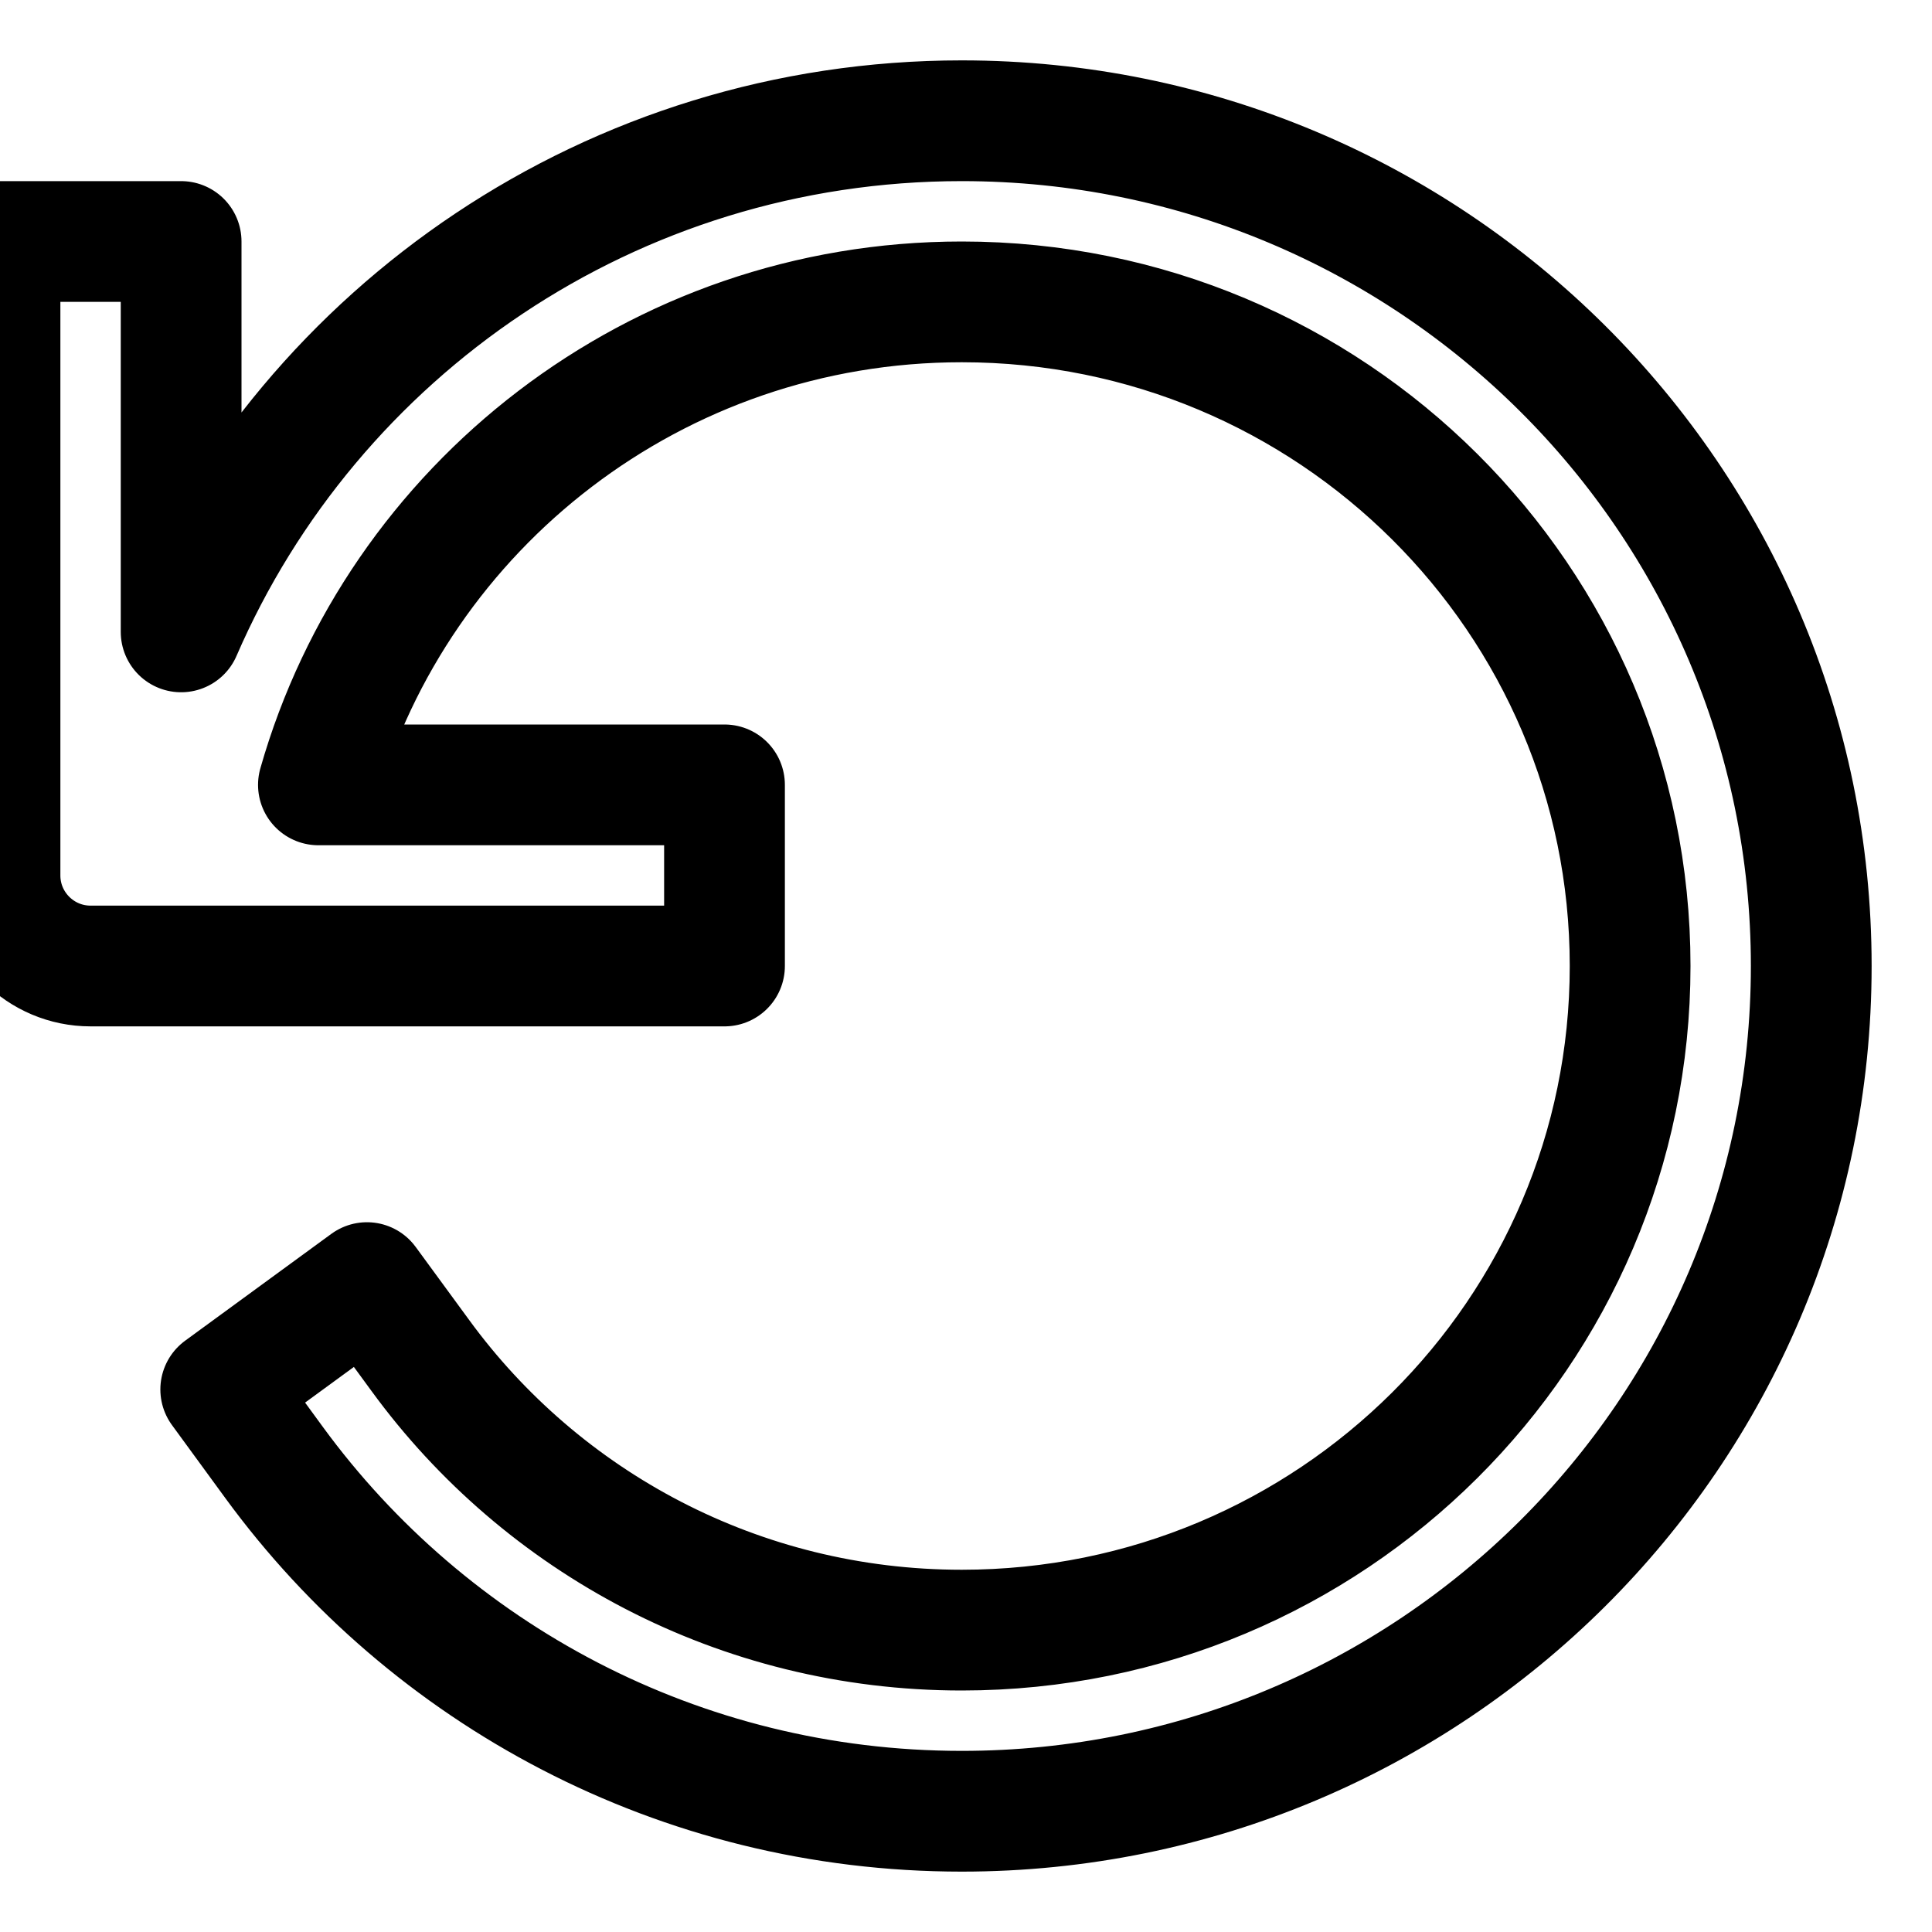
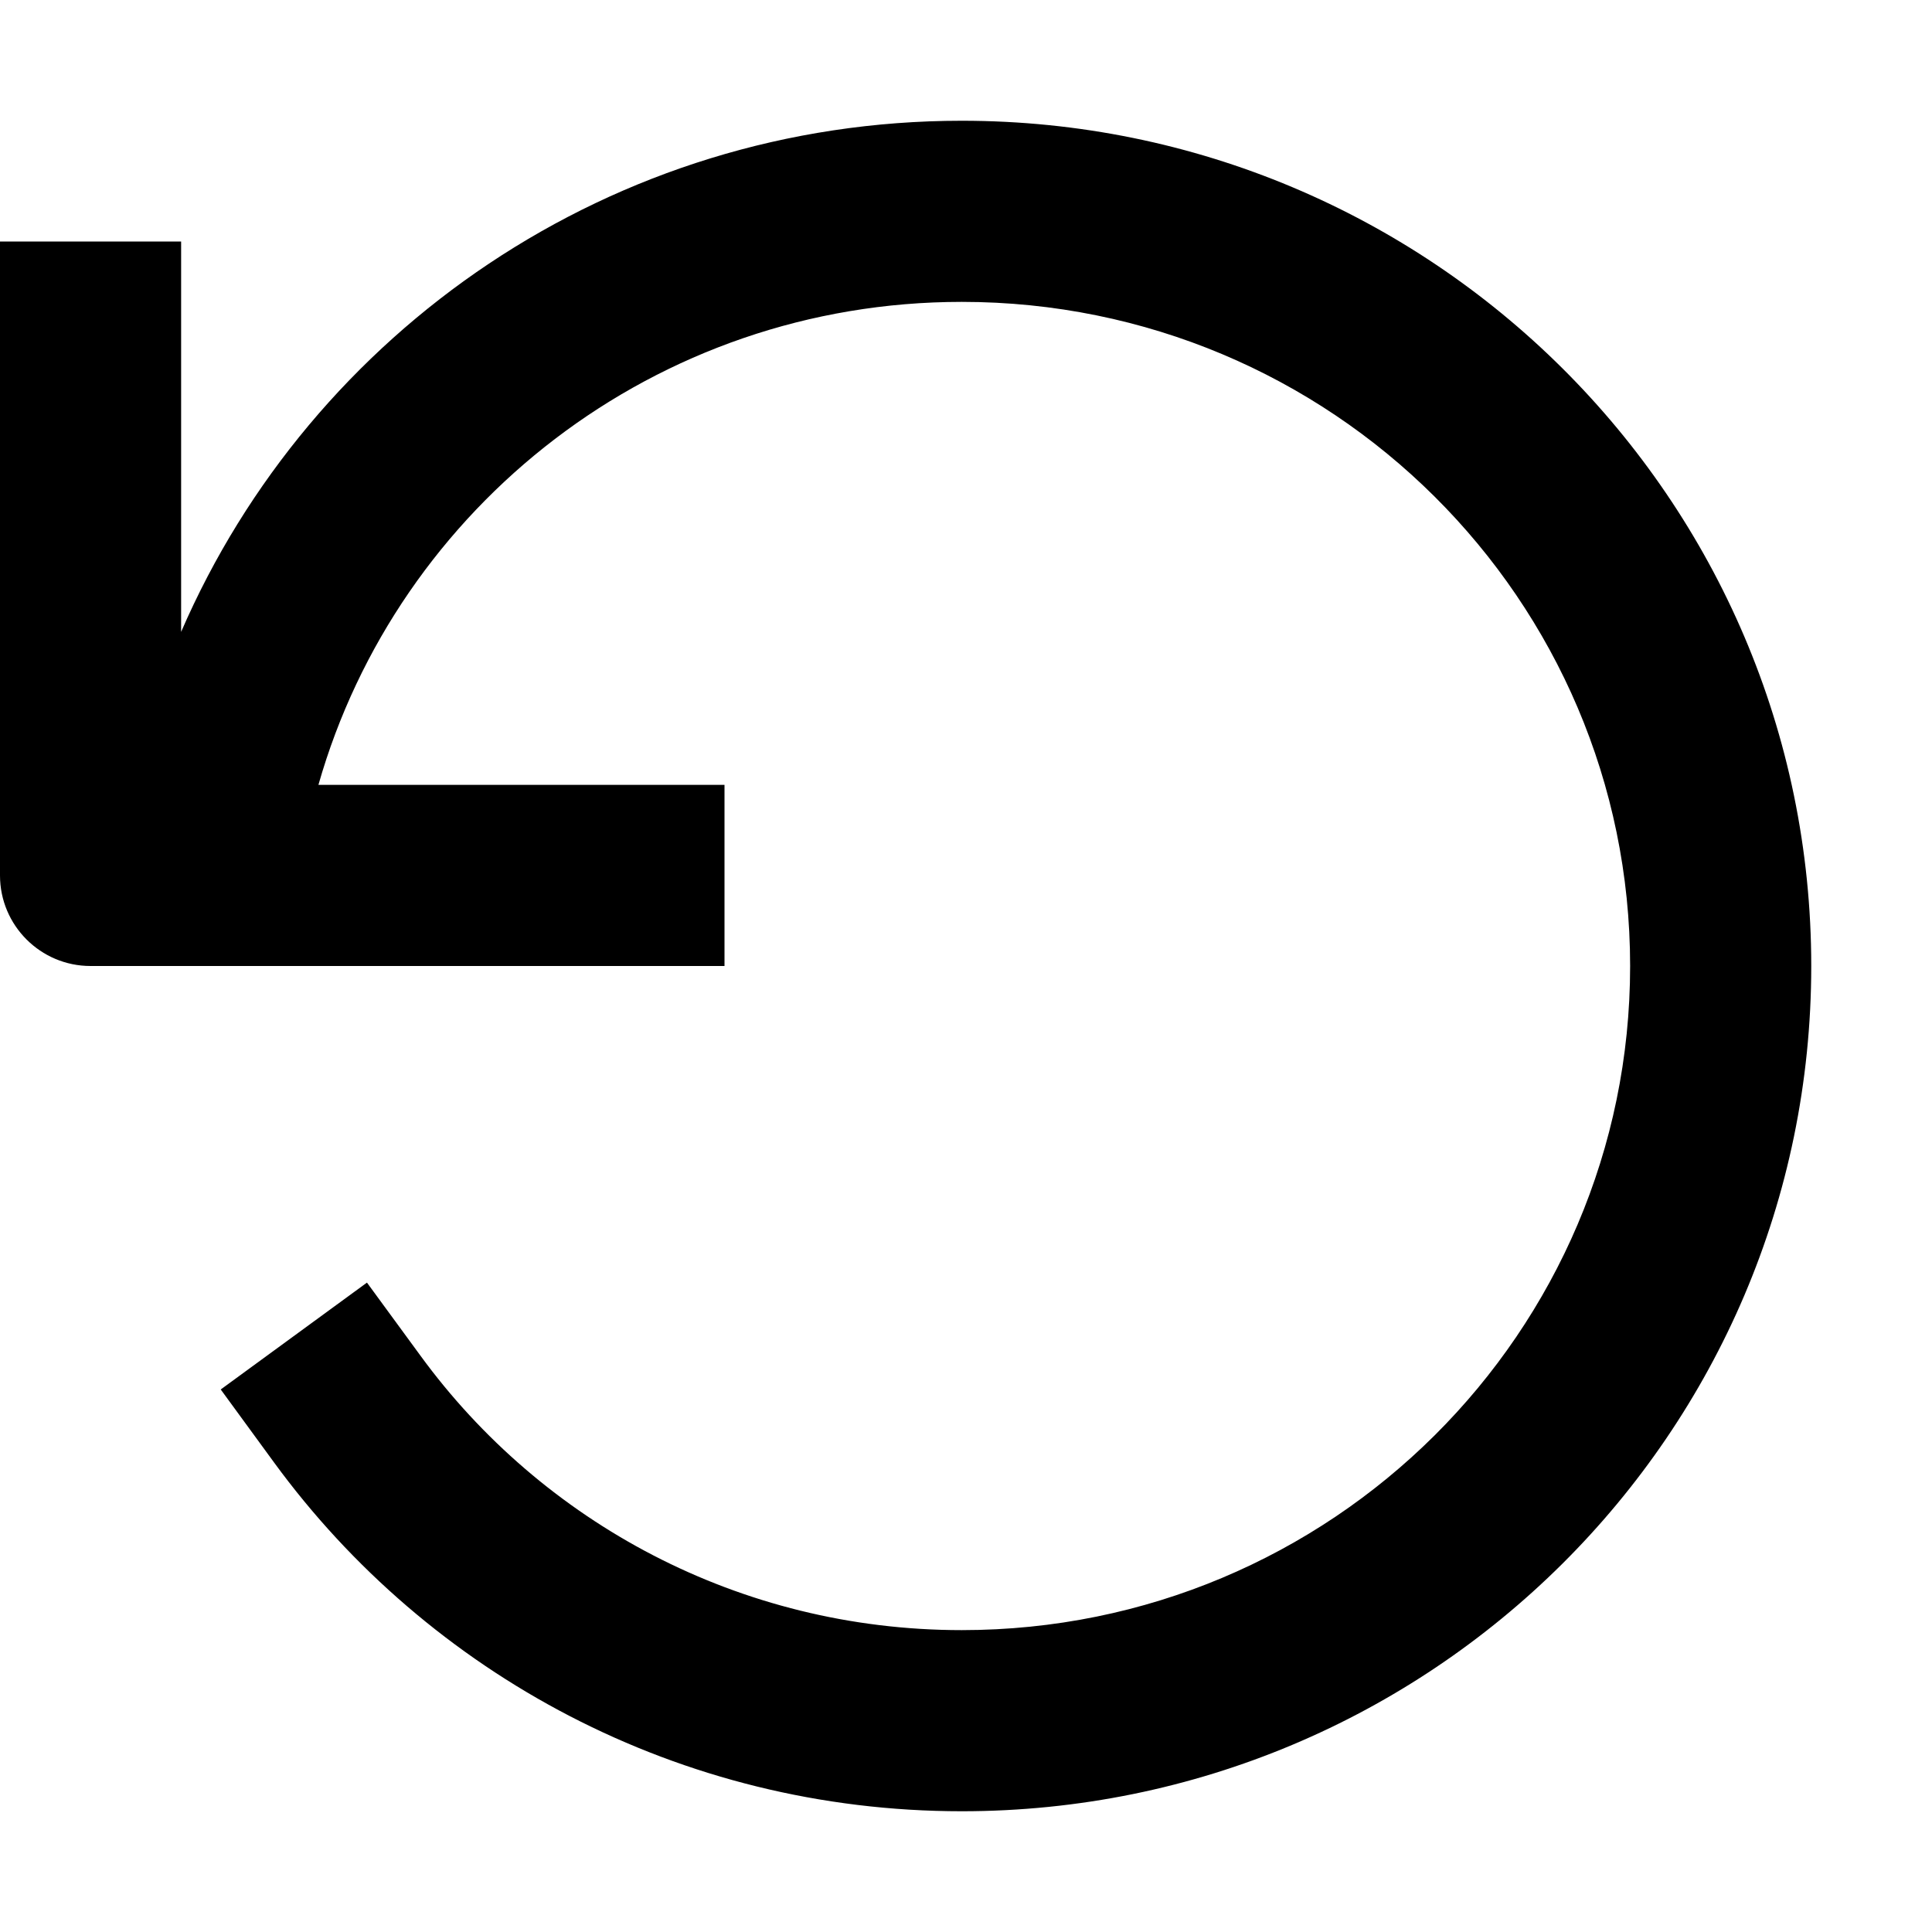
- <svg xmlns="http://www.w3.org/2000/svg" width="16" height="16" viewBox="0 0 16 16" fill="none" stroke="currentColor" stroke-linejoin="round">
-   <path d="M13.5 8C13.5 4.966 11.026 2.5 7.965 2.5C5.428 2.5 3.294 4.194 2.637 6.5H5.25H6V8H5.25H0.75C0.336 8 0 7.664 0 7.25V2.75V2H1.5V2.75V5.233C2.579 2.742 5.068 1 7.965 1C11.846 1 15 4.13 15 8C15 11.87 11.846 15 7.965 15C5.624 15 3.549 13.862 2.27 12.112L1.828 11.507L3.039 10.622L3.482 11.227C4.488 12.605 6.121 13.5 7.965 13.5C11.026 13.5 13.5 11.034 13.5 8Z" />
+ <svg height="16" stroke-linejoin="round" viewBox="0 0 16 16" width="16">
+   <path d="M13.5 8C13.5 4.966 11.026 2.5 7.965 2.5C5.428 2.5 3.294 4.194 2.637 6.5H5.25H6V8H5.25H0.75C0.336 8 0 7.664 0 7.25V2.75V2H1.5V2.75V5.233C2.579 2.742 5.068 1 7.965 1C11.846 1 15 4.13 15 8C15 11.87 11.846 15 7.965 15C5.624 15 3.549 13.862 2.27 12.112L1.828 11.507L3.039 10.622L3.482 11.227C4.488 12.605 6.121 13.5 7.965 13.5C11.026 13.5 13.5 11.034 13.5 8Z" fill="currentColor" />
</svg>
